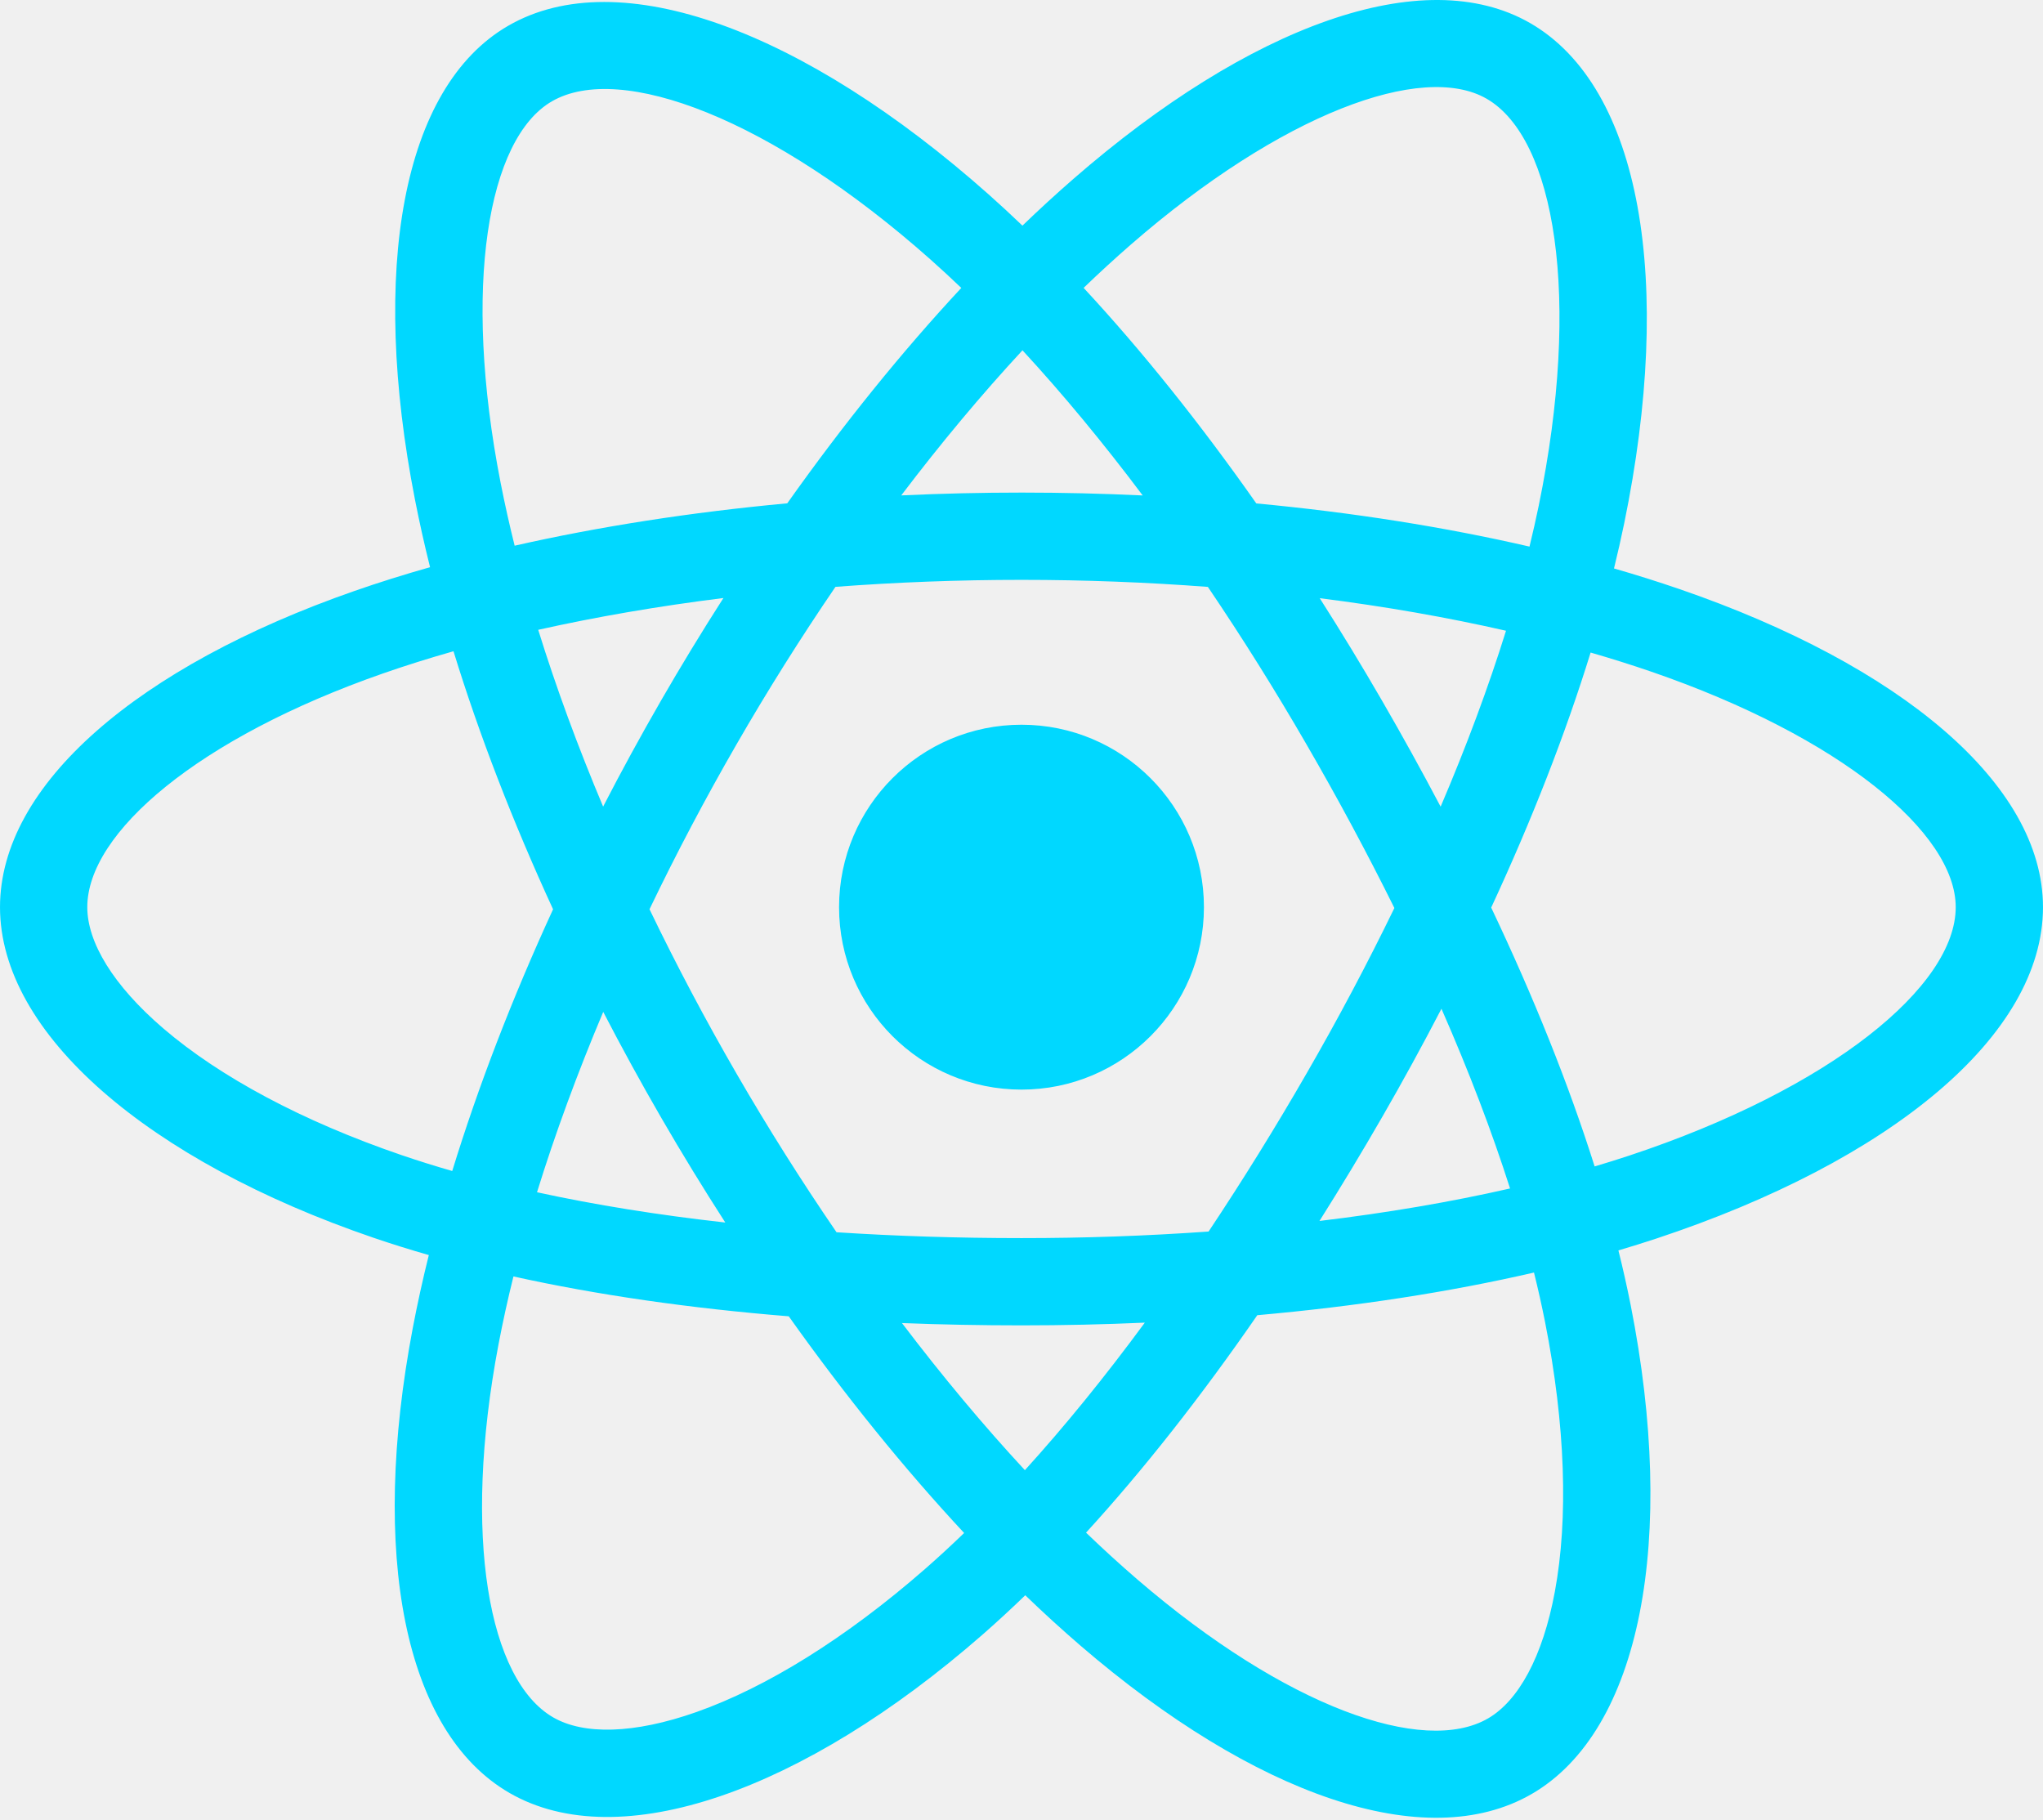
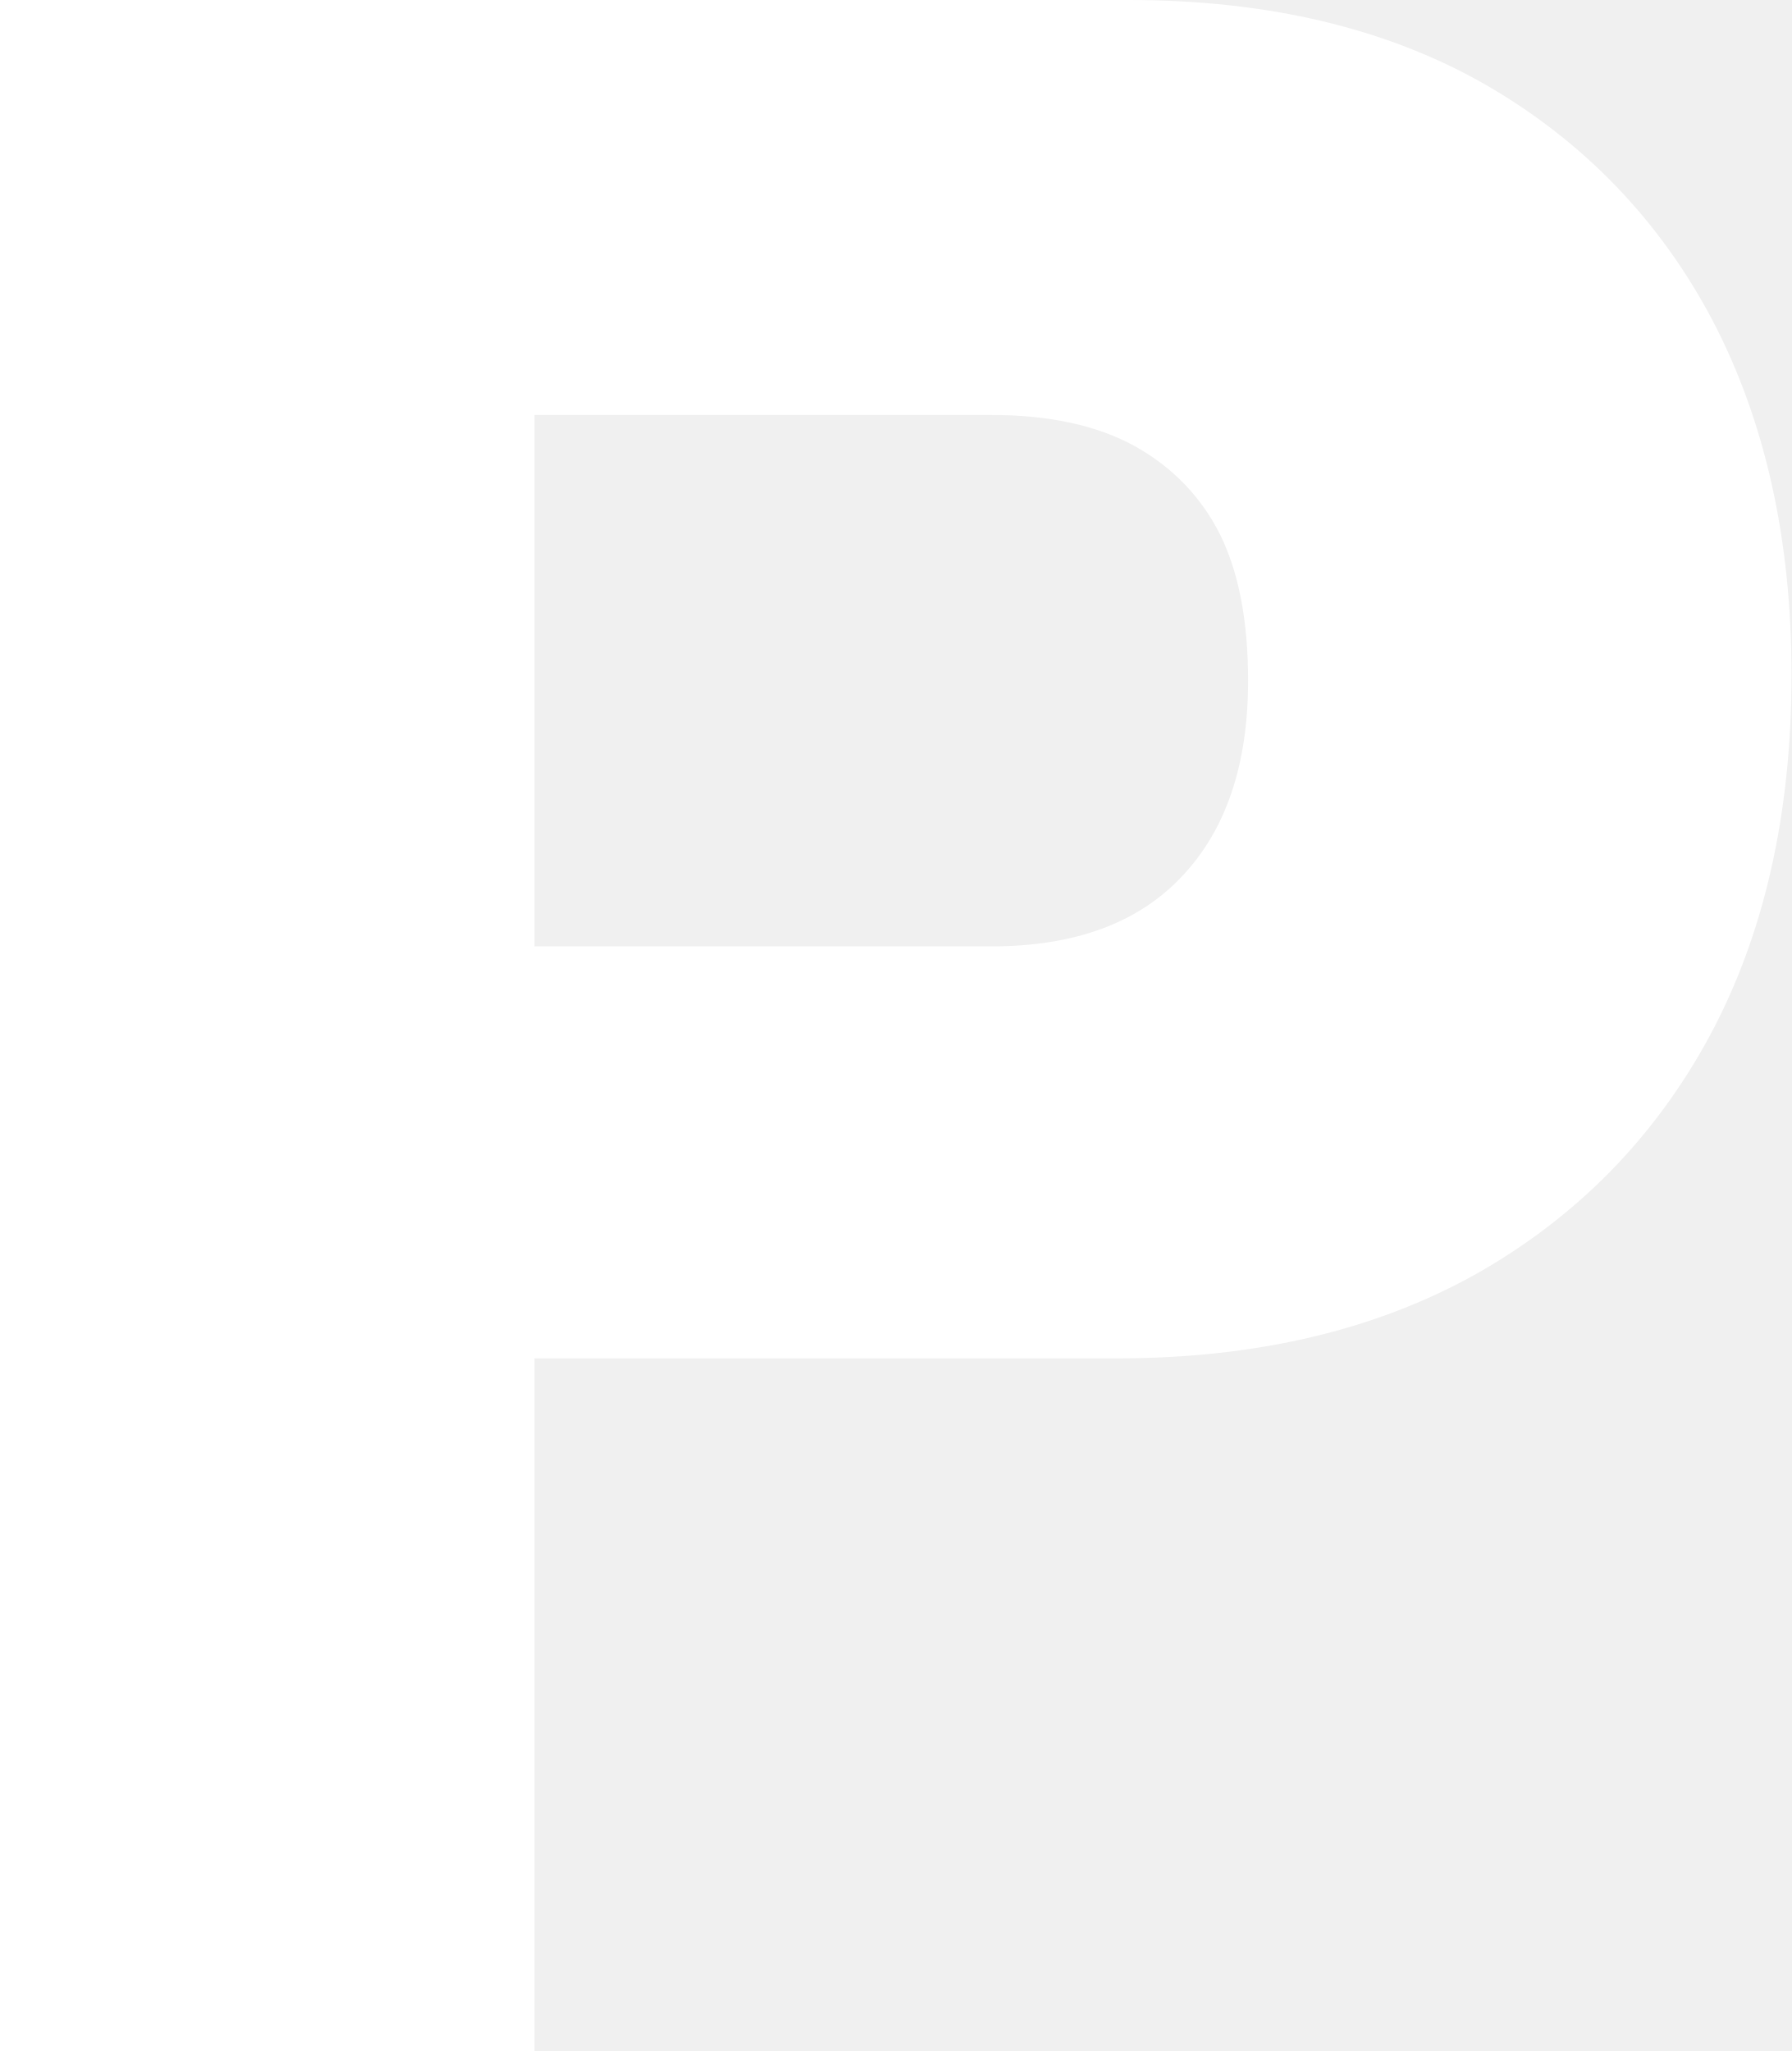
- <svg xmlns="http://www.w3.org/2000/svg" aria-hidden="true" role="img" class="iconify iconify--logos" width="35.93" height="32" preserveAspectRatio="xMidYMid meet" viewBox="0 0 256 228">
-   <path fill="#00D8FF" d="M210.483 73.824a171.49 171.49 0 0 0-8.24-2.597c.465-1.9.893-3.777 1.273-5.621c6.238-30.281 2.16-54.676-11.769-62.708c-13.355-7.7-35.196.329-57.254 19.526a171.23 171.23 0 0 0-6.375 5.848a155.866 155.866 0 0 0-4.241-3.917C100.759 3.829 77.587-4.822 63.673 3.233C50.33 10.957 46.379 33.89 51.995 62.588a170.974 170.974 0 0 0 1.892 8.48c-3.28.932-6.445 1.924-9.474 2.98C17.309 83.498 0 98.307 0 113.668c0 15.865 18.582 31.778 46.812 41.427a145.52 145.52 0 0 0 6.921 2.165a167.467 167.467 0 0 0-2.01 9.138c-5.354 28.2-1.173 50.591 12.134 58.266c13.744 7.926 36.812-.22 59.273-19.855a145.567 145.567 0 0 0 5.342-4.923a168.064 168.064 0 0 0 6.92 6.314c21.758 18.722 43.246 26.282 56.54 18.586c13.731-7.949 18.194-32.003 12.4-61.268a145.016 145.016 0 0 0-1.535-6.842c1.62-.48 3.21-.974 4.76-1.488c29.348-9.723 48.443-25.443 48.443-41.52c0-15.417-17.868-30.326-45.517-39.844Zm-6.365 70.984c-1.4.463-2.836.91-4.3 1.345c-3.24-10.257-7.612-21.163-12.963-32.432c5.106-11 9.31-21.767 12.459-31.957c2.619.758 5.16 1.557 7.61 2.4c23.69 8.156 38.14 20.213 38.14 29.504c0 9.896-15.606 22.743-40.946 31.14Zm-10.514 20.834c2.562 12.94 2.927 24.64 1.23 33.787c-1.524 8.219-4.59 13.698-8.382 15.893c-8.067 4.67-25.32-1.4-43.927-17.412a156.726 156.726 0 0 1-6.437-5.87c7.214-7.889 14.423-17.06 21.459-27.246c12.376-1.098 24.068-2.894 34.671-5.345a134.17 134.17 0 0 1 1.386 6.193ZM87.276 214.515c-7.882 2.783-14.16 2.863-17.955.675c-8.075-4.657-11.432-22.636-6.853-46.752a156.923 156.923 0 0 1 1.869-8.499c10.486 2.32 22.093 3.988 34.498 4.994c7.084 9.967 14.501 19.128 21.976 27.15a134.668 134.668 0 0 1-4.877 4.492c-9.933 8.682-19.886 14.842-28.658 17.94ZM50.35 144.747c-12.483-4.267-22.792-9.812-29.858-15.863c-6.35-5.437-9.555-10.836-9.555-15.216c0-9.322 13.897-21.212 37.076-29.293c2.813-.98 5.757-1.905 8.812-2.773c3.204 10.42 7.406 21.315 12.477 32.332c-5.137 11.18-9.399 22.249-12.634 32.792a134.718 134.718 0 0 1-6.318-1.979Zm12.378-84.26c-4.811-24.587-1.616-43.134 6.425-47.789c8.564-4.958 27.502 2.111 47.463 19.835a144.318 144.318 0 0 1 3.841 3.545c-7.438 7.987-14.787 17.08-21.808 26.988c-12.04 1.116-23.565 2.908-34.161 5.309a160.342 160.342 0 0 1-1.76-7.887Zm110.427 27.268a347.8 347.8 0 0 0-7.785-12.803c8.168 1.033 15.994 2.404 23.343 4.08c-2.206 7.072-4.956 14.465-8.193 22.045a381.151 381.151 0 0 0-7.365-13.322Zm-45.032-43.861c5.044 5.465 10.096 11.566 15.065 18.186a322.04 322.04 0 0 0-30.257-.006c4.974-6.559 10.069-12.652 15.192-18.18ZM82.802 87.83a323.167 323.167 0 0 0-7.227 13.238c-3.184-7.553-5.909-14.98-8.134-22.152c7.304-1.634 15.093-2.97 23.209-3.984a321.524 321.524 0 0 0-7.848 12.897Zm8.081 65.352c-8.385-.936-16.291-2.203-23.593-3.793c2.26-7.3 5.045-14.885 8.298-22.6a321.187 321.187 0 0 0 7.257 13.246c2.594 4.48 5.28 8.868 8.038 13.147Zm37.542 31.03c-5.184-5.592-10.354-11.779-15.403-18.433c4.902.192 9.899.29 14.978.29c5.218 0 10.376-.117 15.453-.343c-4.985 6.774-10.018 12.97-15.028 18.486Zm52.198-57.817c3.422 7.8 6.306 15.345 8.596 22.52c-7.422 1.694-15.436 3.058-23.88 4.071a382.417 382.417 0 0 0 7.859-13.026a347.403 347.403 0 0 0 7.425-13.565Zm-16.898 8.101a358.557 358.557 0 0 1-12.281 19.815a329.4 329.4 0 0 1-23.444.823c-7.967 0-15.716-.248-23.178-.732a310.202 310.202 0 0 1-12.513-19.846h.001a307.41 307.41 0 0 1-10.923-20.627a310.278 310.278 0 0 1 10.89-20.637l-.001.001a307.318 307.318 0 0 1 12.413-19.761c7.613-.576 15.42-.876 23.31-.876H128c7.926 0 15.743.303 23.354.883a329.357 329.357 0 0 1 12.335 19.695a358.489 358.489 0 0 1 11.036 20.54a329.472 329.472 0 0 1-11 20.722Zm22.56-122.124c8.572 4.944 11.906 24.881 6.52 51.026c-.344 1.668-.73 3.367-1.15 5.09c-10.622-2.452-22.155-4.275-34.23-5.408c-7.034-10.017-14.323-19.124-21.64-27.008a160.789 160.789 0 0 1 5.888-5.4c18.9-16.447 36.564-22.941 44.612-18.3ZM128 90.808c12.625 0 22.86 10.235 22.86 22.86s-10.235 22.86-22.86 22.86s-22.86-10.235-22.86-22.86s10.235-22.86 22.86-22.86Z" />
+ <svg xmlns="http://www.w3.org/2000/svg" viewBox="0 9.55 30 34.35" data-asc="0.878" width="30" height="34.35">
+   <defs />
+   <g fill="#ffffff">
+     <g transform="translate(0, 0)">
+       <path d="M0 43.90L0 9.55L18.90 9.55Q22.40 9.55 24.88 10.97Q27.35 12.40 28.68 14.92Q30 17.45 30 20.85Q30 24.35 28.63 26.90Q27.25 29.45 24.73 30.88Q22.20 32.30 18.70 32.30L8.95 32.30L8.95 43.90L0 43.90M8.95 25.40L16.60 25.40Q18.70 25.40 19.80 24.22Q20.90 23.05 20.90 20.95Q20.90 19.45 20.43 18.50Q19.95 17.55 19 17.02Q18.05 16.50 16.60 16.50L8.95 16.50L8.95 25.40Z" />
+     </g>
+   </g>
</svg>
